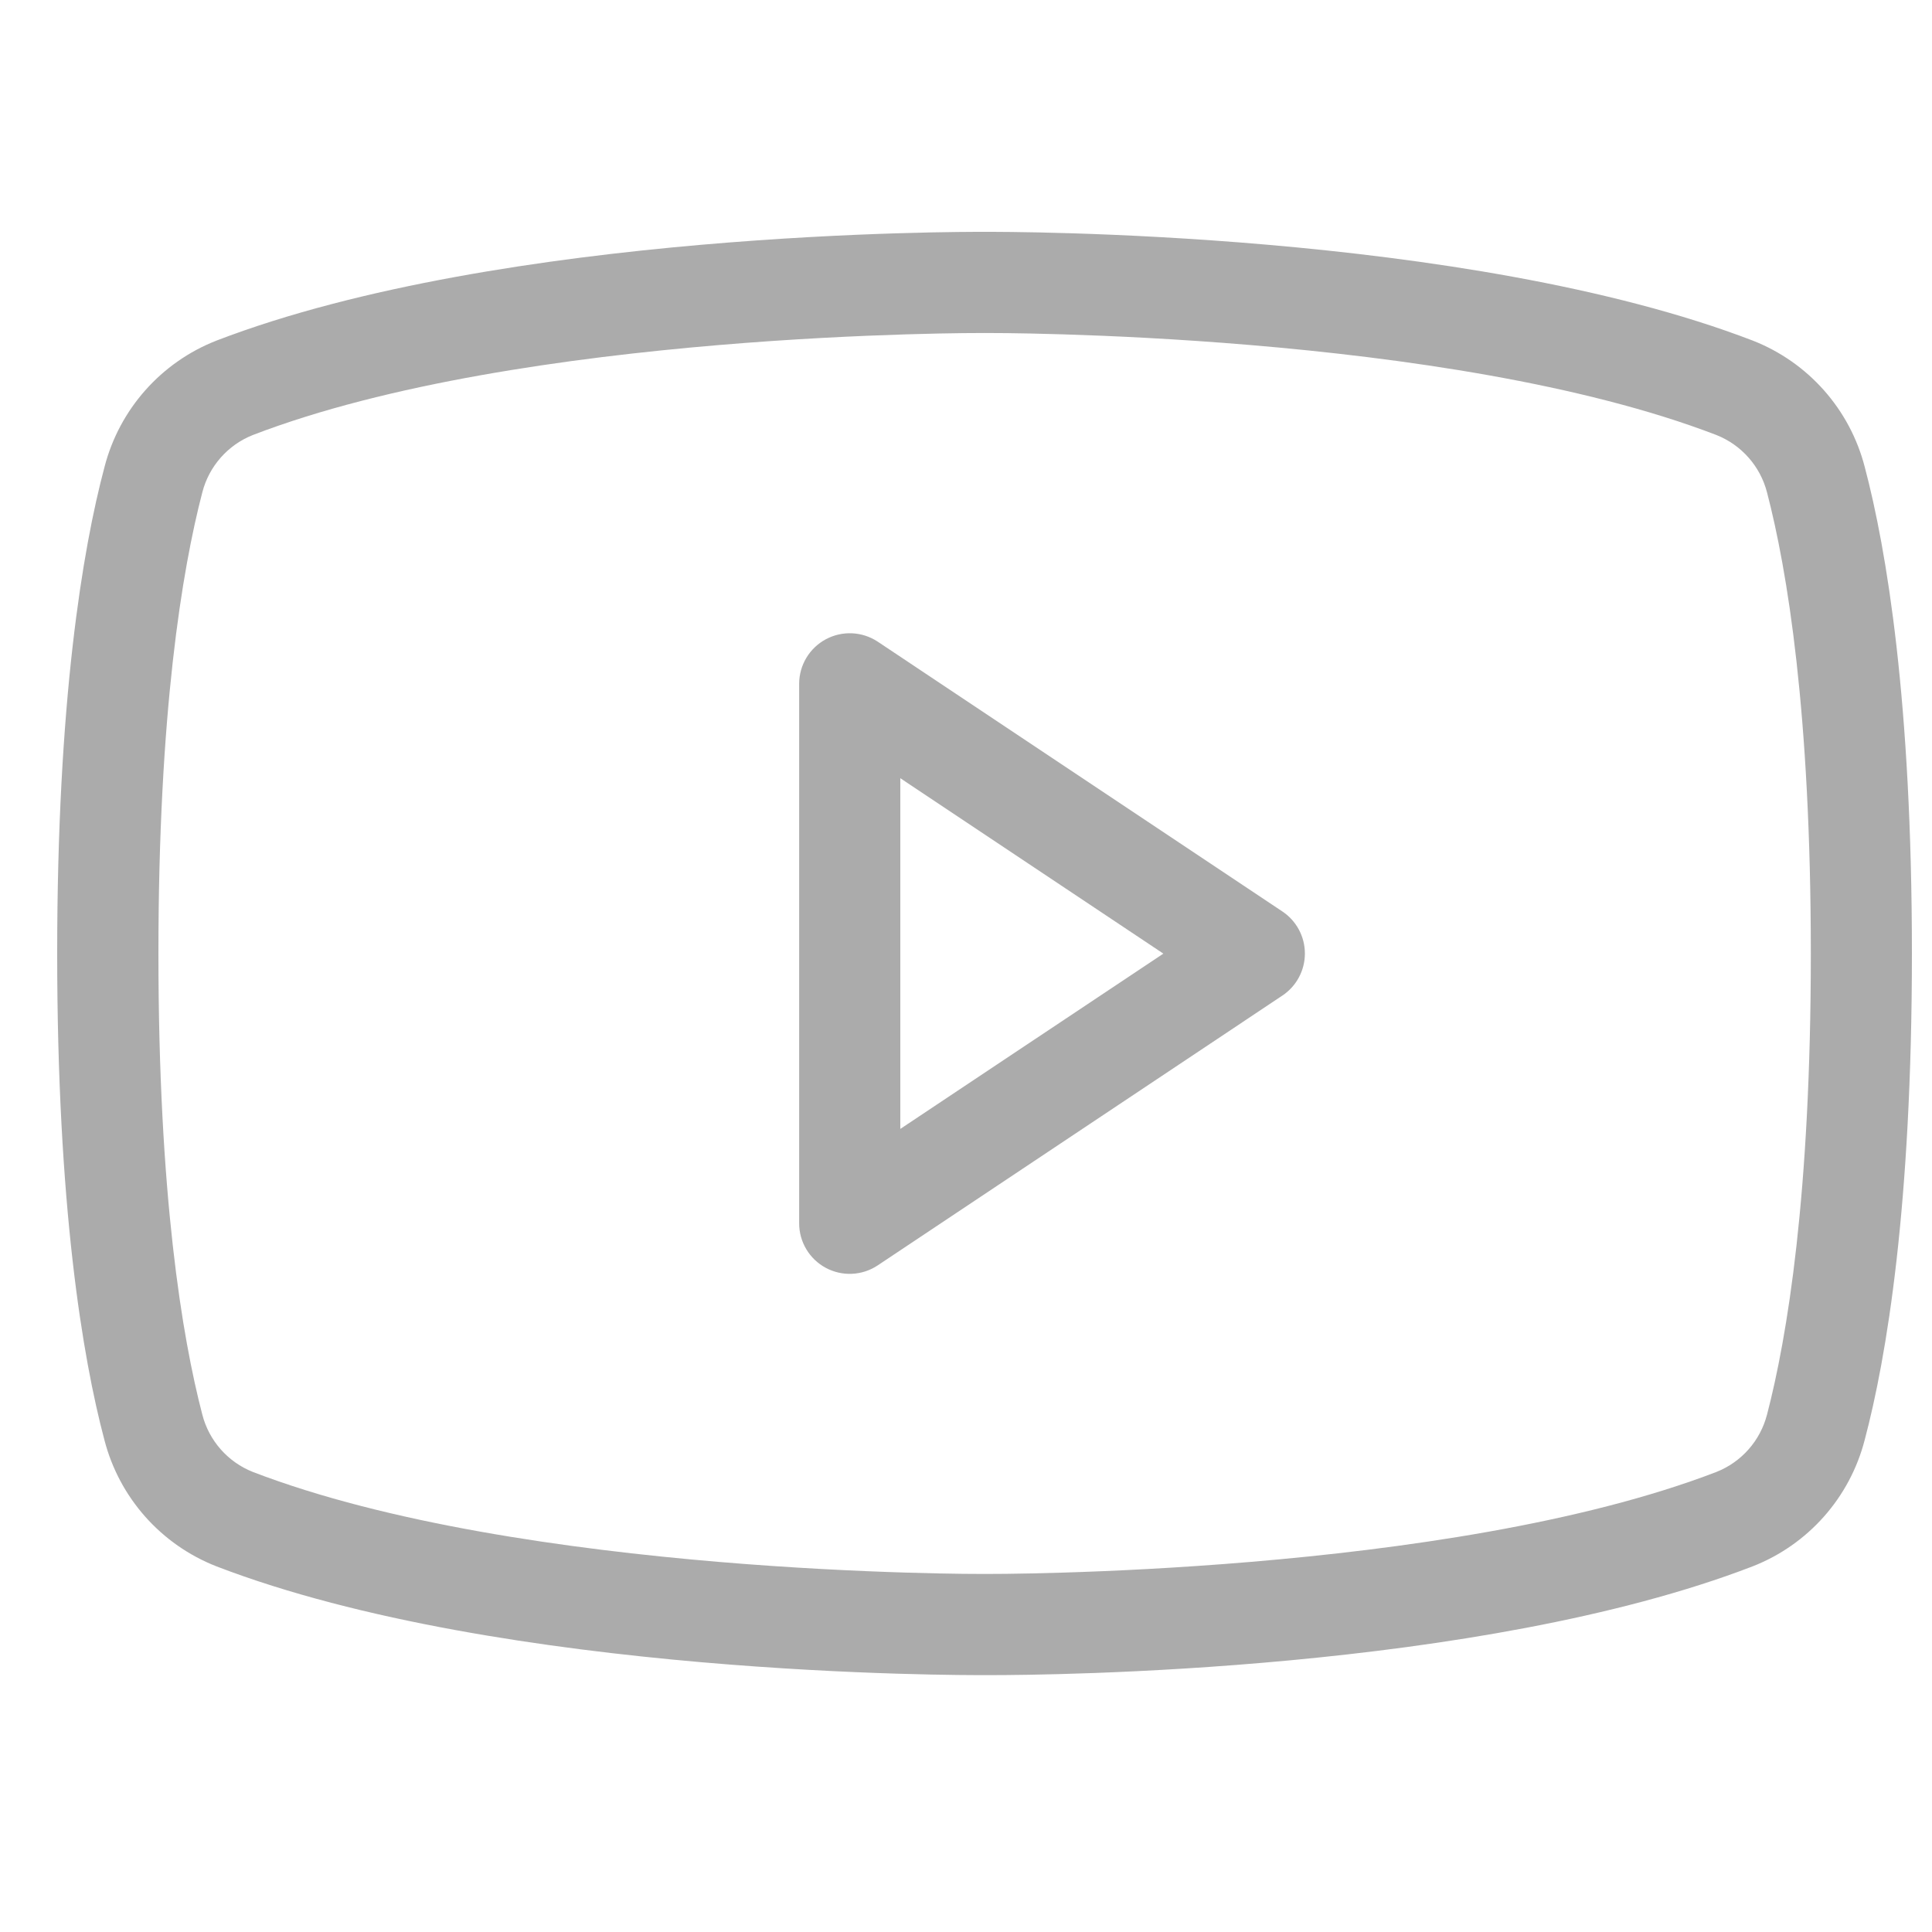
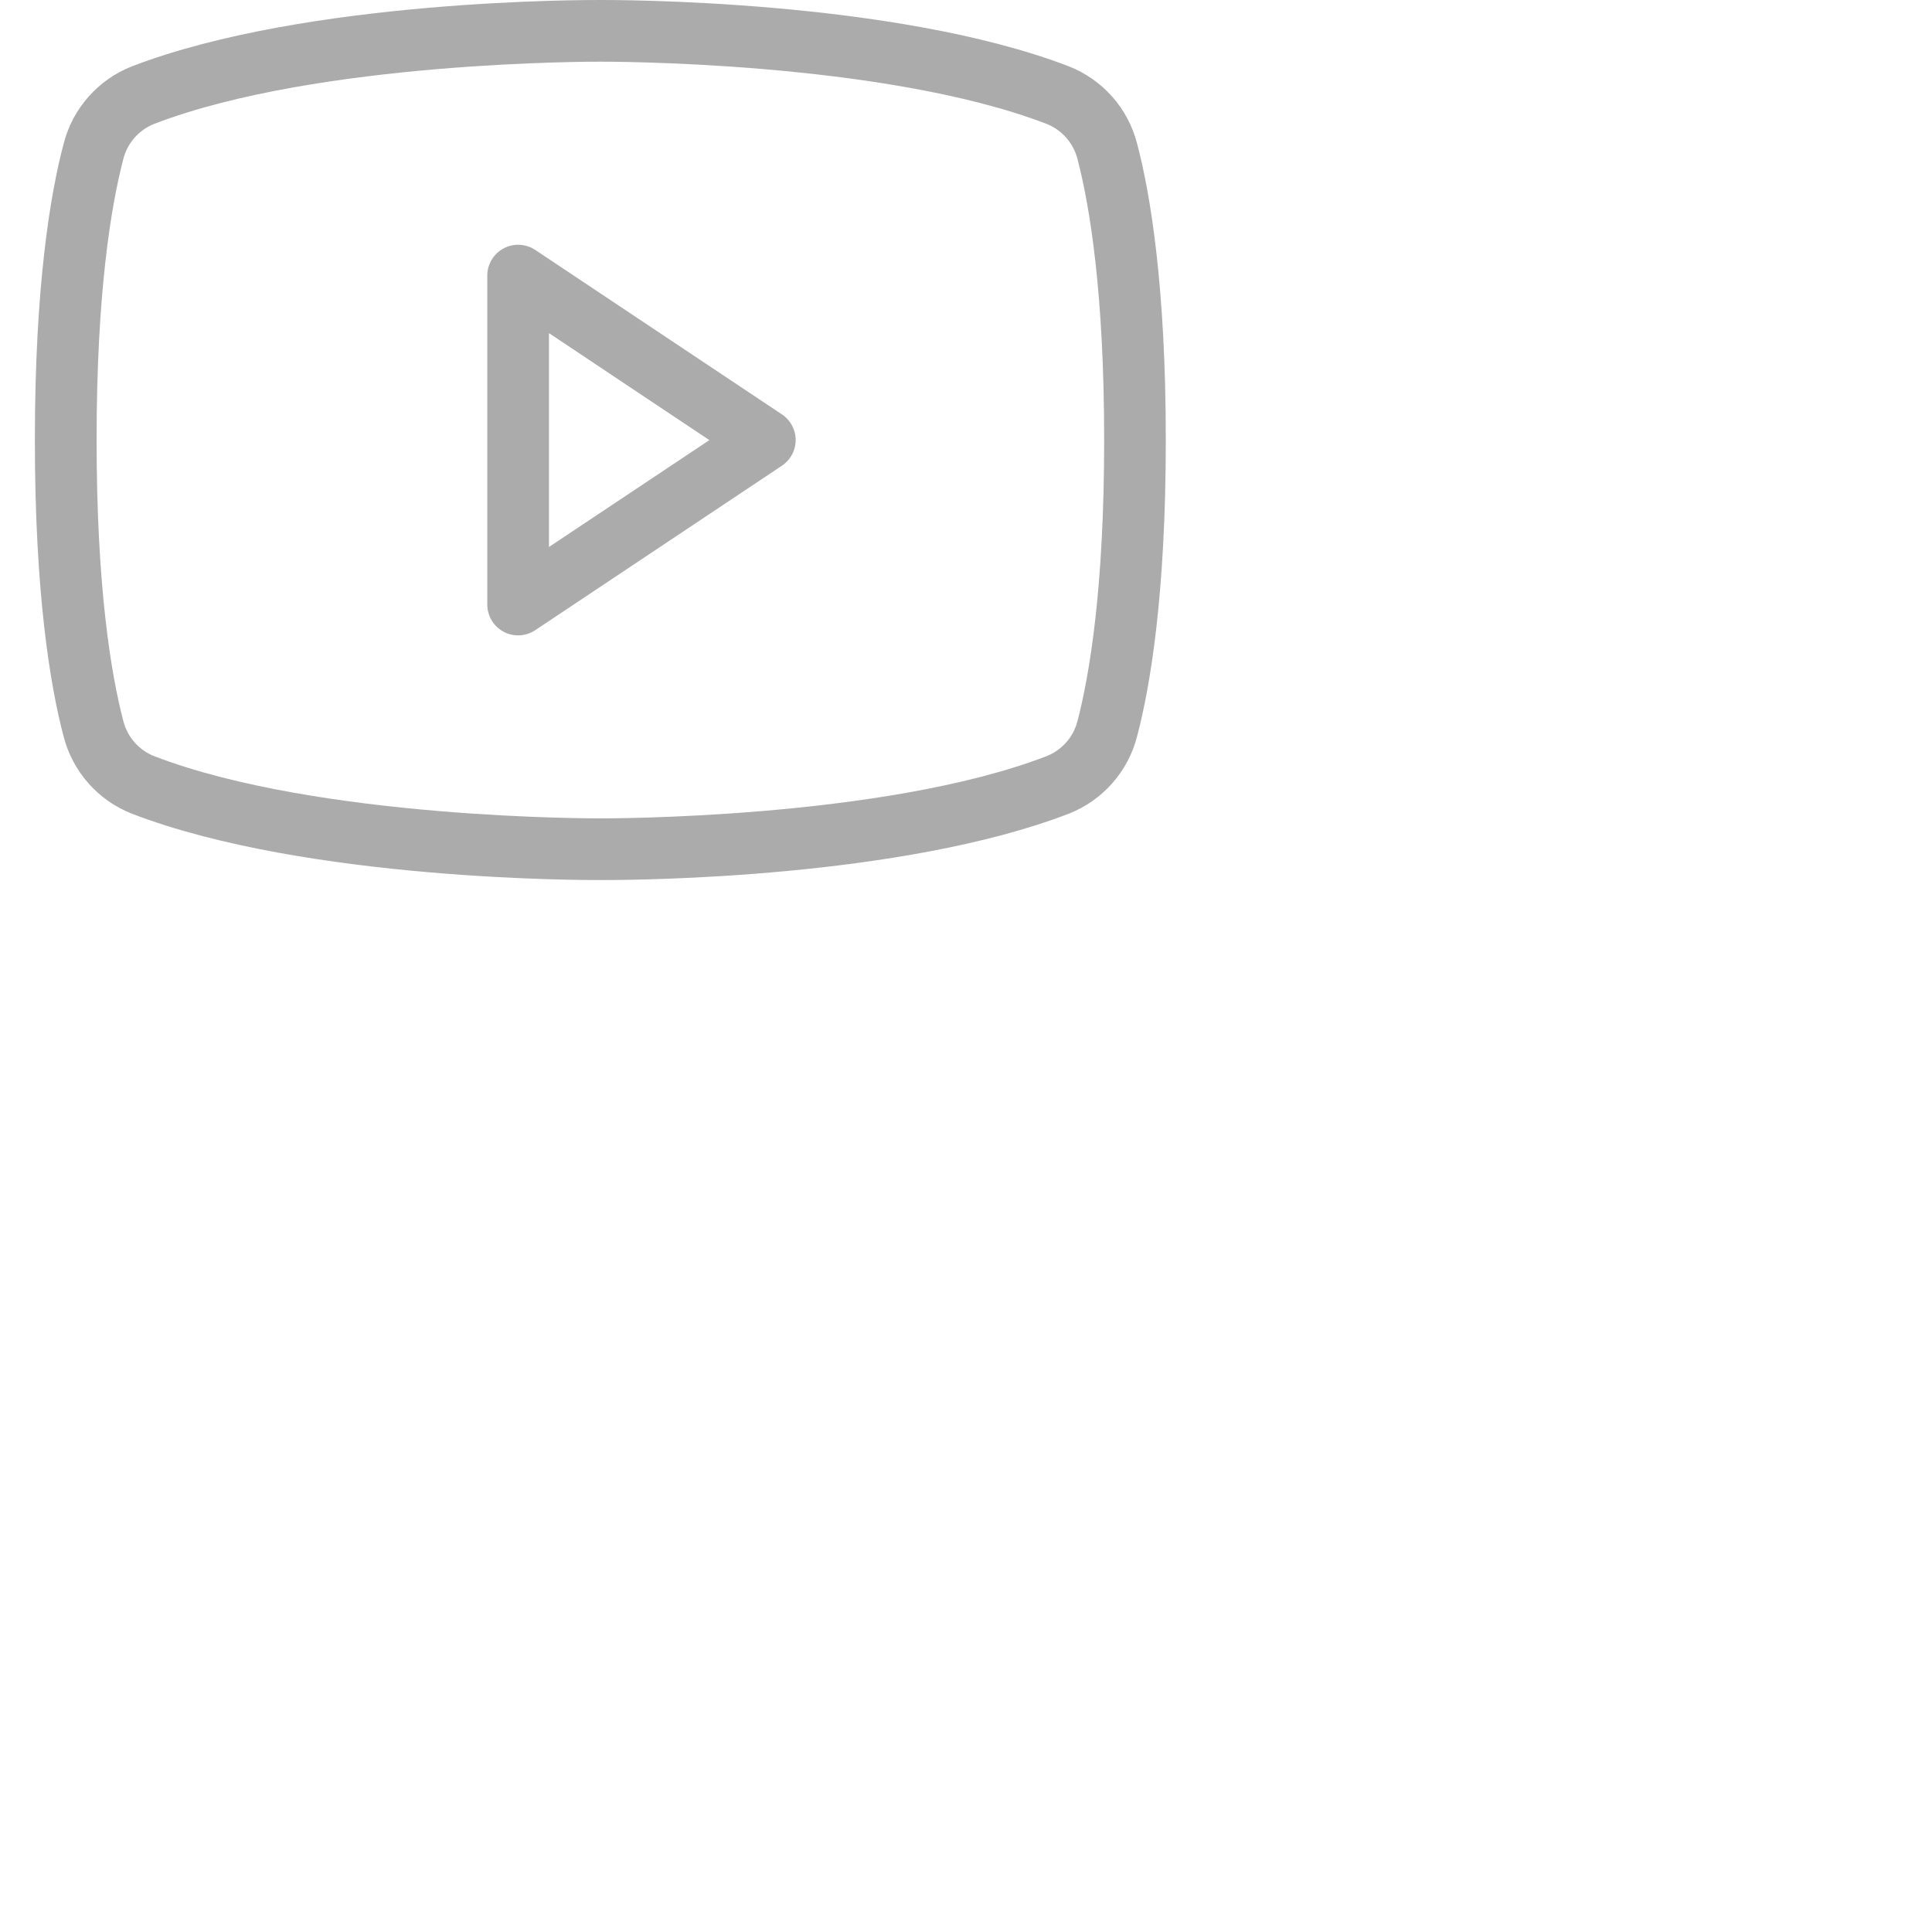
- <svg xmlns="http://www.w3.org/2000/svg" width="41" height="41" viewBox="0 0 25 19" fill="#ABABAB">
+ <svg xmlns="http://www.w3.org/2000/svg" width="41" height="41" fill="#ABABAB">
  <path d="m16.592 8.793-5.236-3.491a.655.655 0 0 0-1.015.545v6.982a.654.654 0 0 0 1.015.546l5.236-3.491a.654.654 0 0 0 0-1.091Zm-4.942 2.814V7.07l3.404 2.27-3.404 2.268Zm12.48-8.563a2.4 2.4 0 0 0-1.45-1.637C18.96-.022 12.991 0 12.74 0c-.25 0-6.218-.022-9.938 1.407a2.4 2.4 0 0 0-1.45 1.637C1.067 4.113.74 6.076.74 9.338c0 3.262.327 5.226.611 6.295a2.4 2.4 0 0 0 1.451 1.636c3.72 1.43 9.687 1.407 9.938 1.407h.077c.752 0 6.316-.043 9.861-1.407a2.4 2.4 0 0 0 1.451-1.636c.284-1.07.611-3.033.611-6.295s-.327-5.225-.61-6.294Zm-1.265 12.261a1.09 1.09 0 0 1-.655.742c-3.49 1.342-9.403 1.32-9.469 1.32-.065 0-5.978.022-9.469-1.32a1.09 1.09 0 0 1-.654-.742c-.262-1.003-.568-2.847-.568-5.967 0-3.12.306-4.963.568-5.967a1.09 1.09 0 0 1 .654-.742c3.491-1.342 9.404-1.32 9.47-1.32.065 0 5.977-.022 9.468 1.32a1.092 1.092 0 0 1 .655.742c.262 1.004.567 2.847.567 5.967 0 3.12-.305 4.964-.567 5.968Z" />
</svg>
